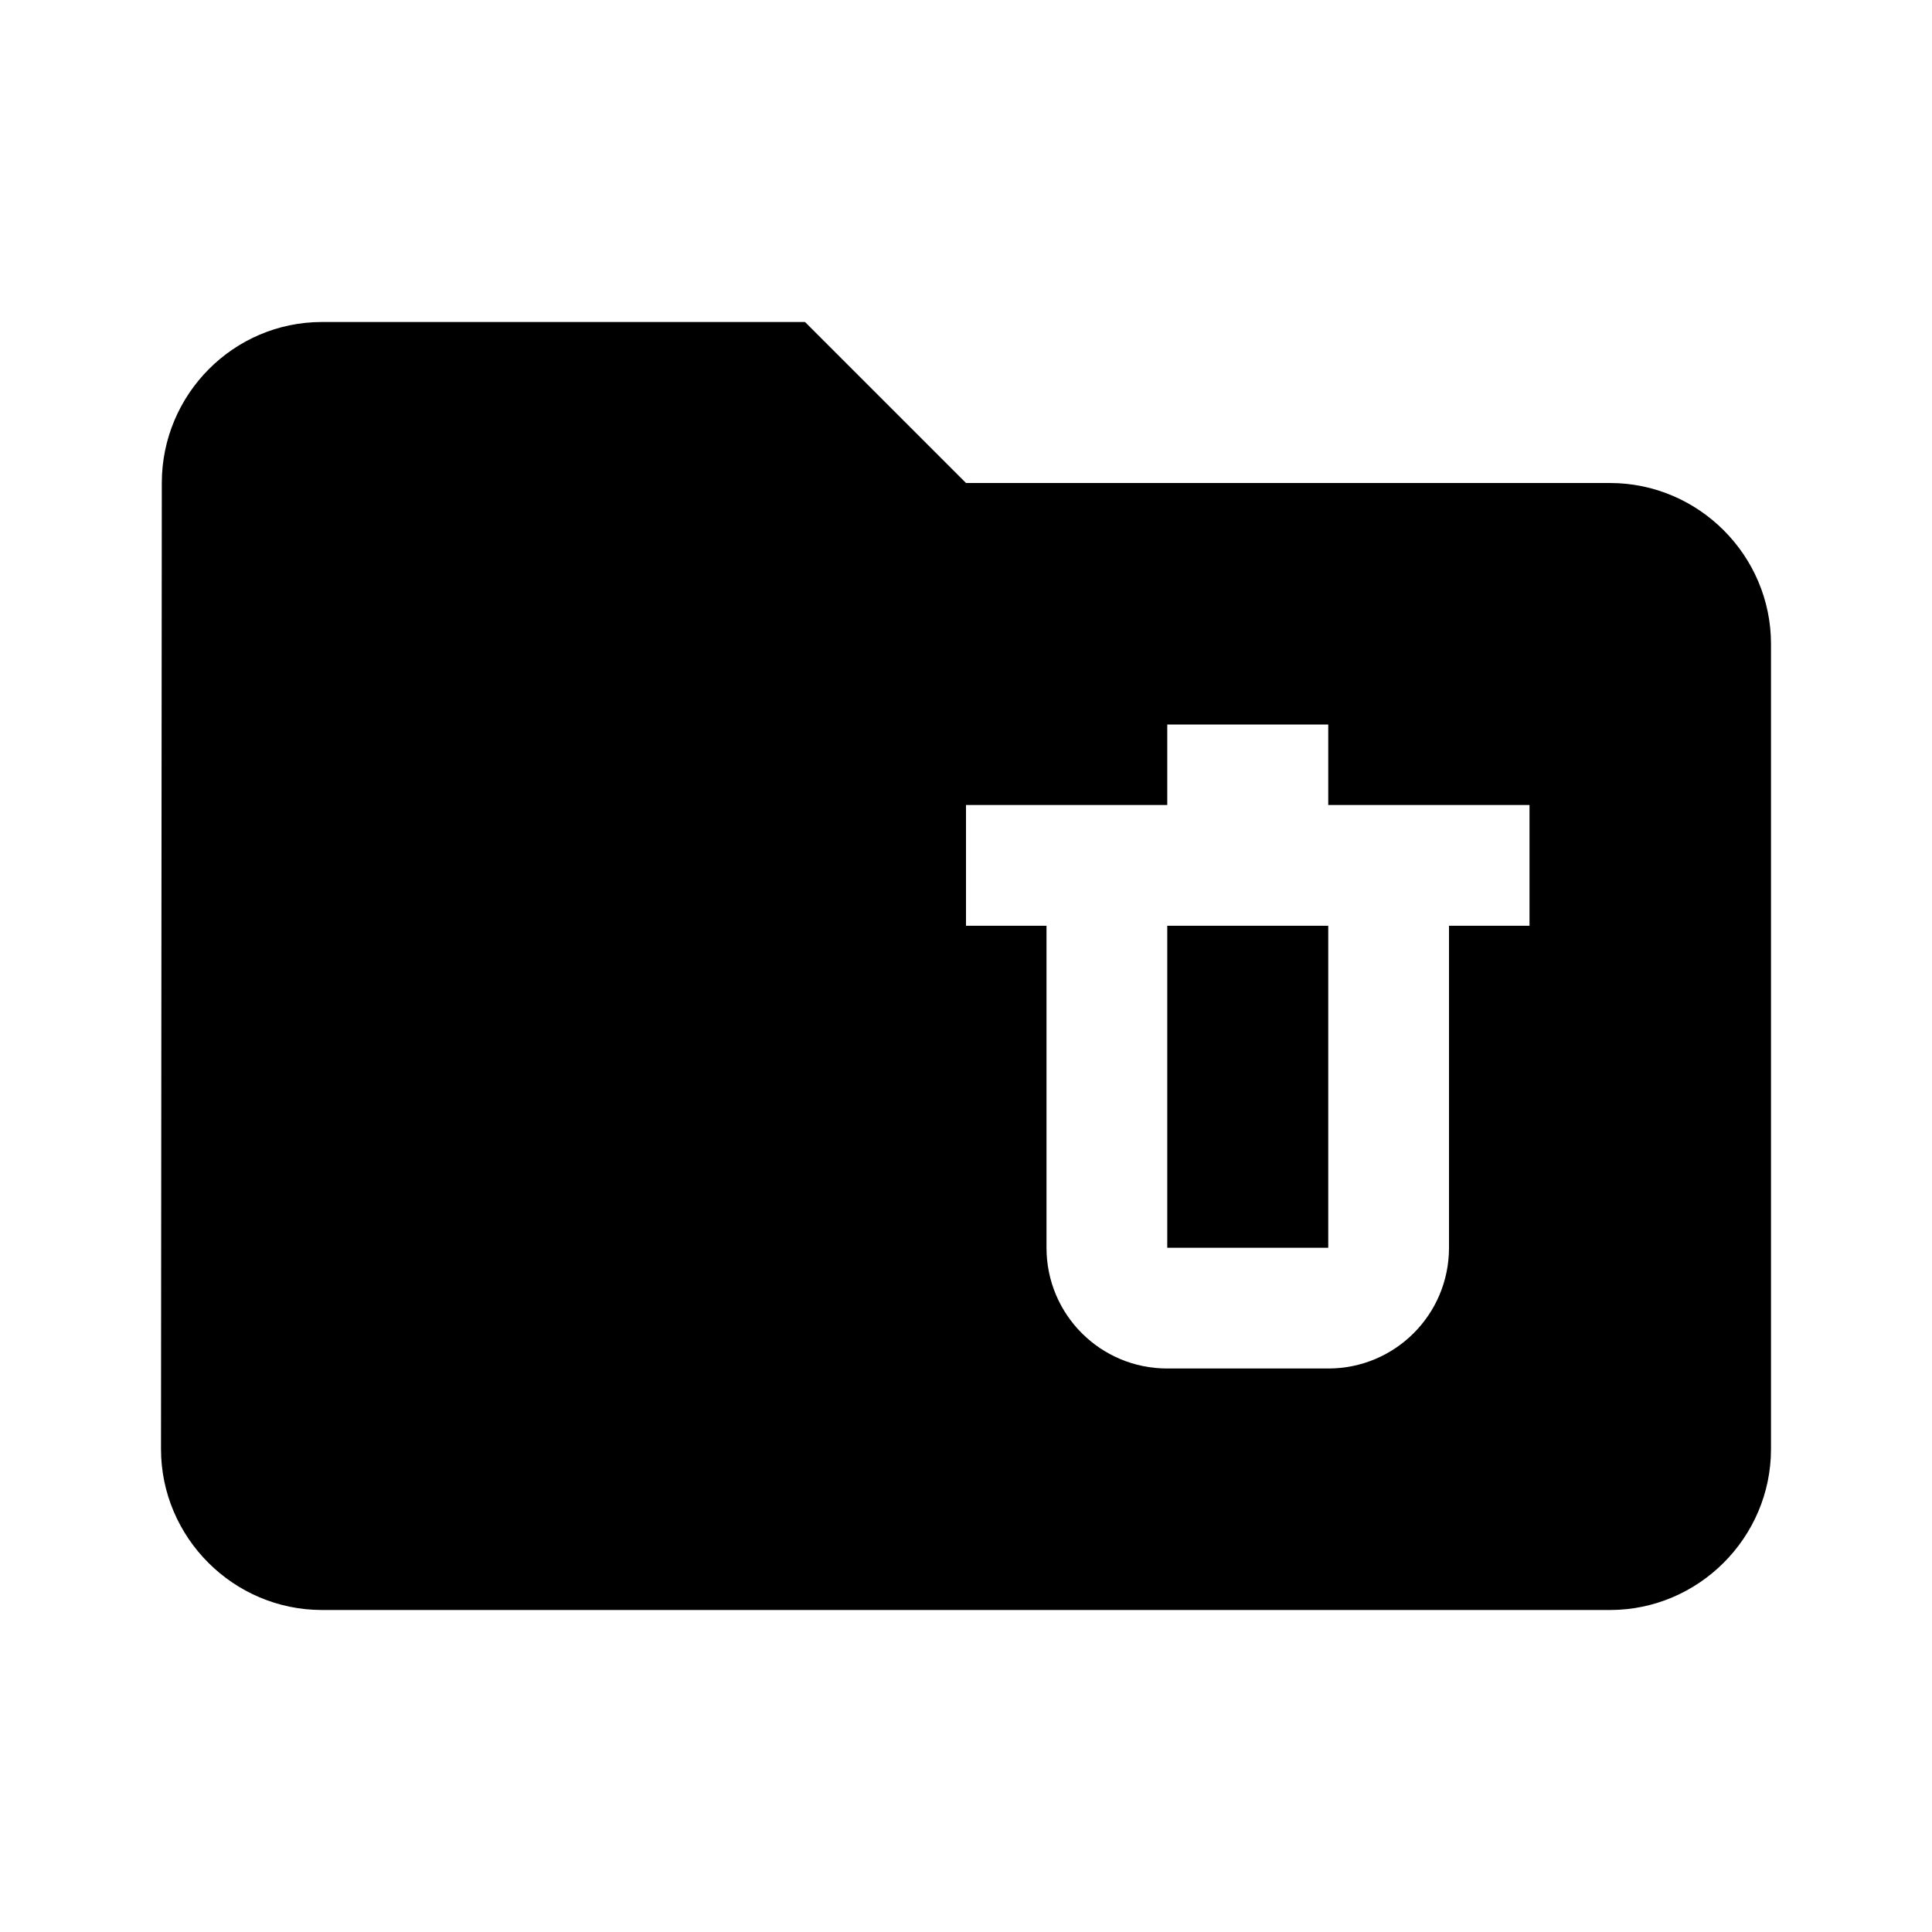
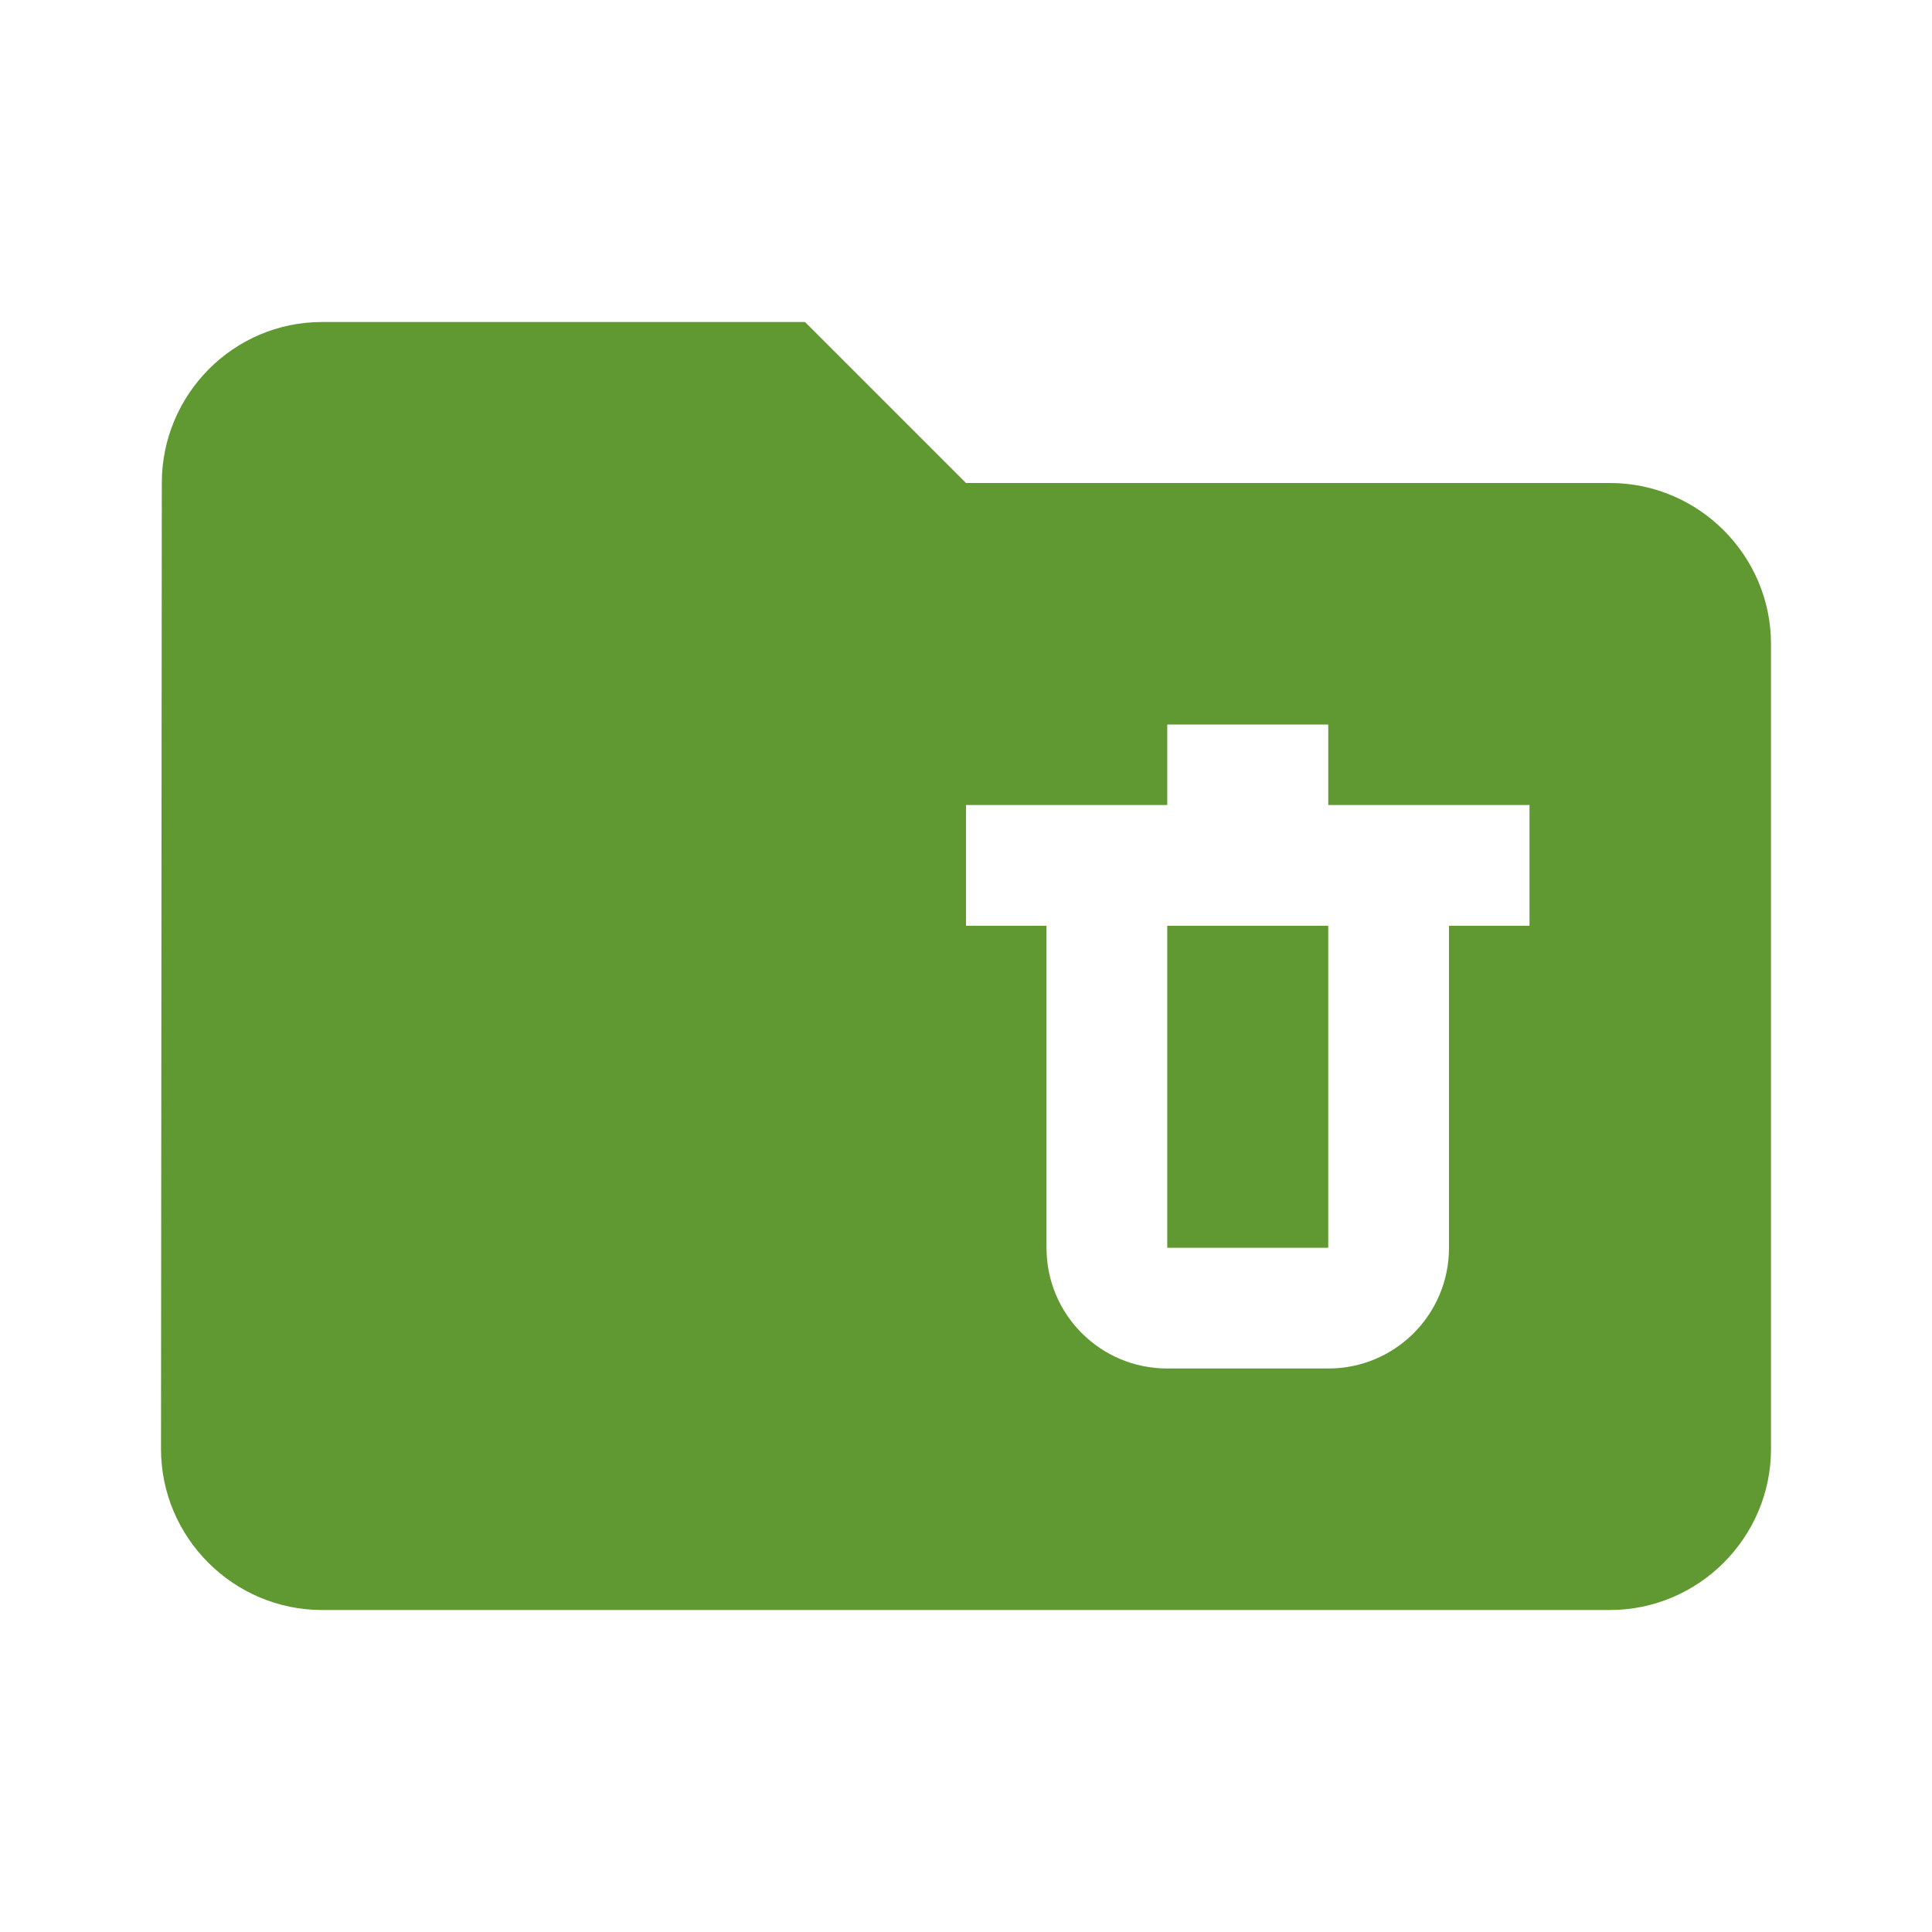
- <svg xmlns="http://www.w3.org/2000/svg" enable-background="new 0 0 24 24" height="24px" viewBox="0 0 24 24" width="24px" fill="#000000">
+ <svg xmlns="http://www.w3.org/2000/svg" enable-background="new 0 0 24 24" height="24px" viewBox="0 0 24 24" width="24px" fill="#609931">
  <g>
    <rect fill="none" height="24" width="24" />
  </g>
  <g>
    <path d="M22,8v10c0,1.1-0.9,2-2,2H4c-1.1,0-2-0.9-2-2L2.01,6C2.01,4.9,2.9,4,4,4h6l2,2h8C21.1,6,22,6.9,22,8z M16.5,10V9h-2v1H12 v1.5h1v4c0,0.83,0.67,1.5,1.5,1.5h2c0.83,0,1.5-0.67,1.5-1.5v-4h1V10H16.5z M16.5,15.5h-2v-4h2V15.5z" />
  </g>
</svg>
